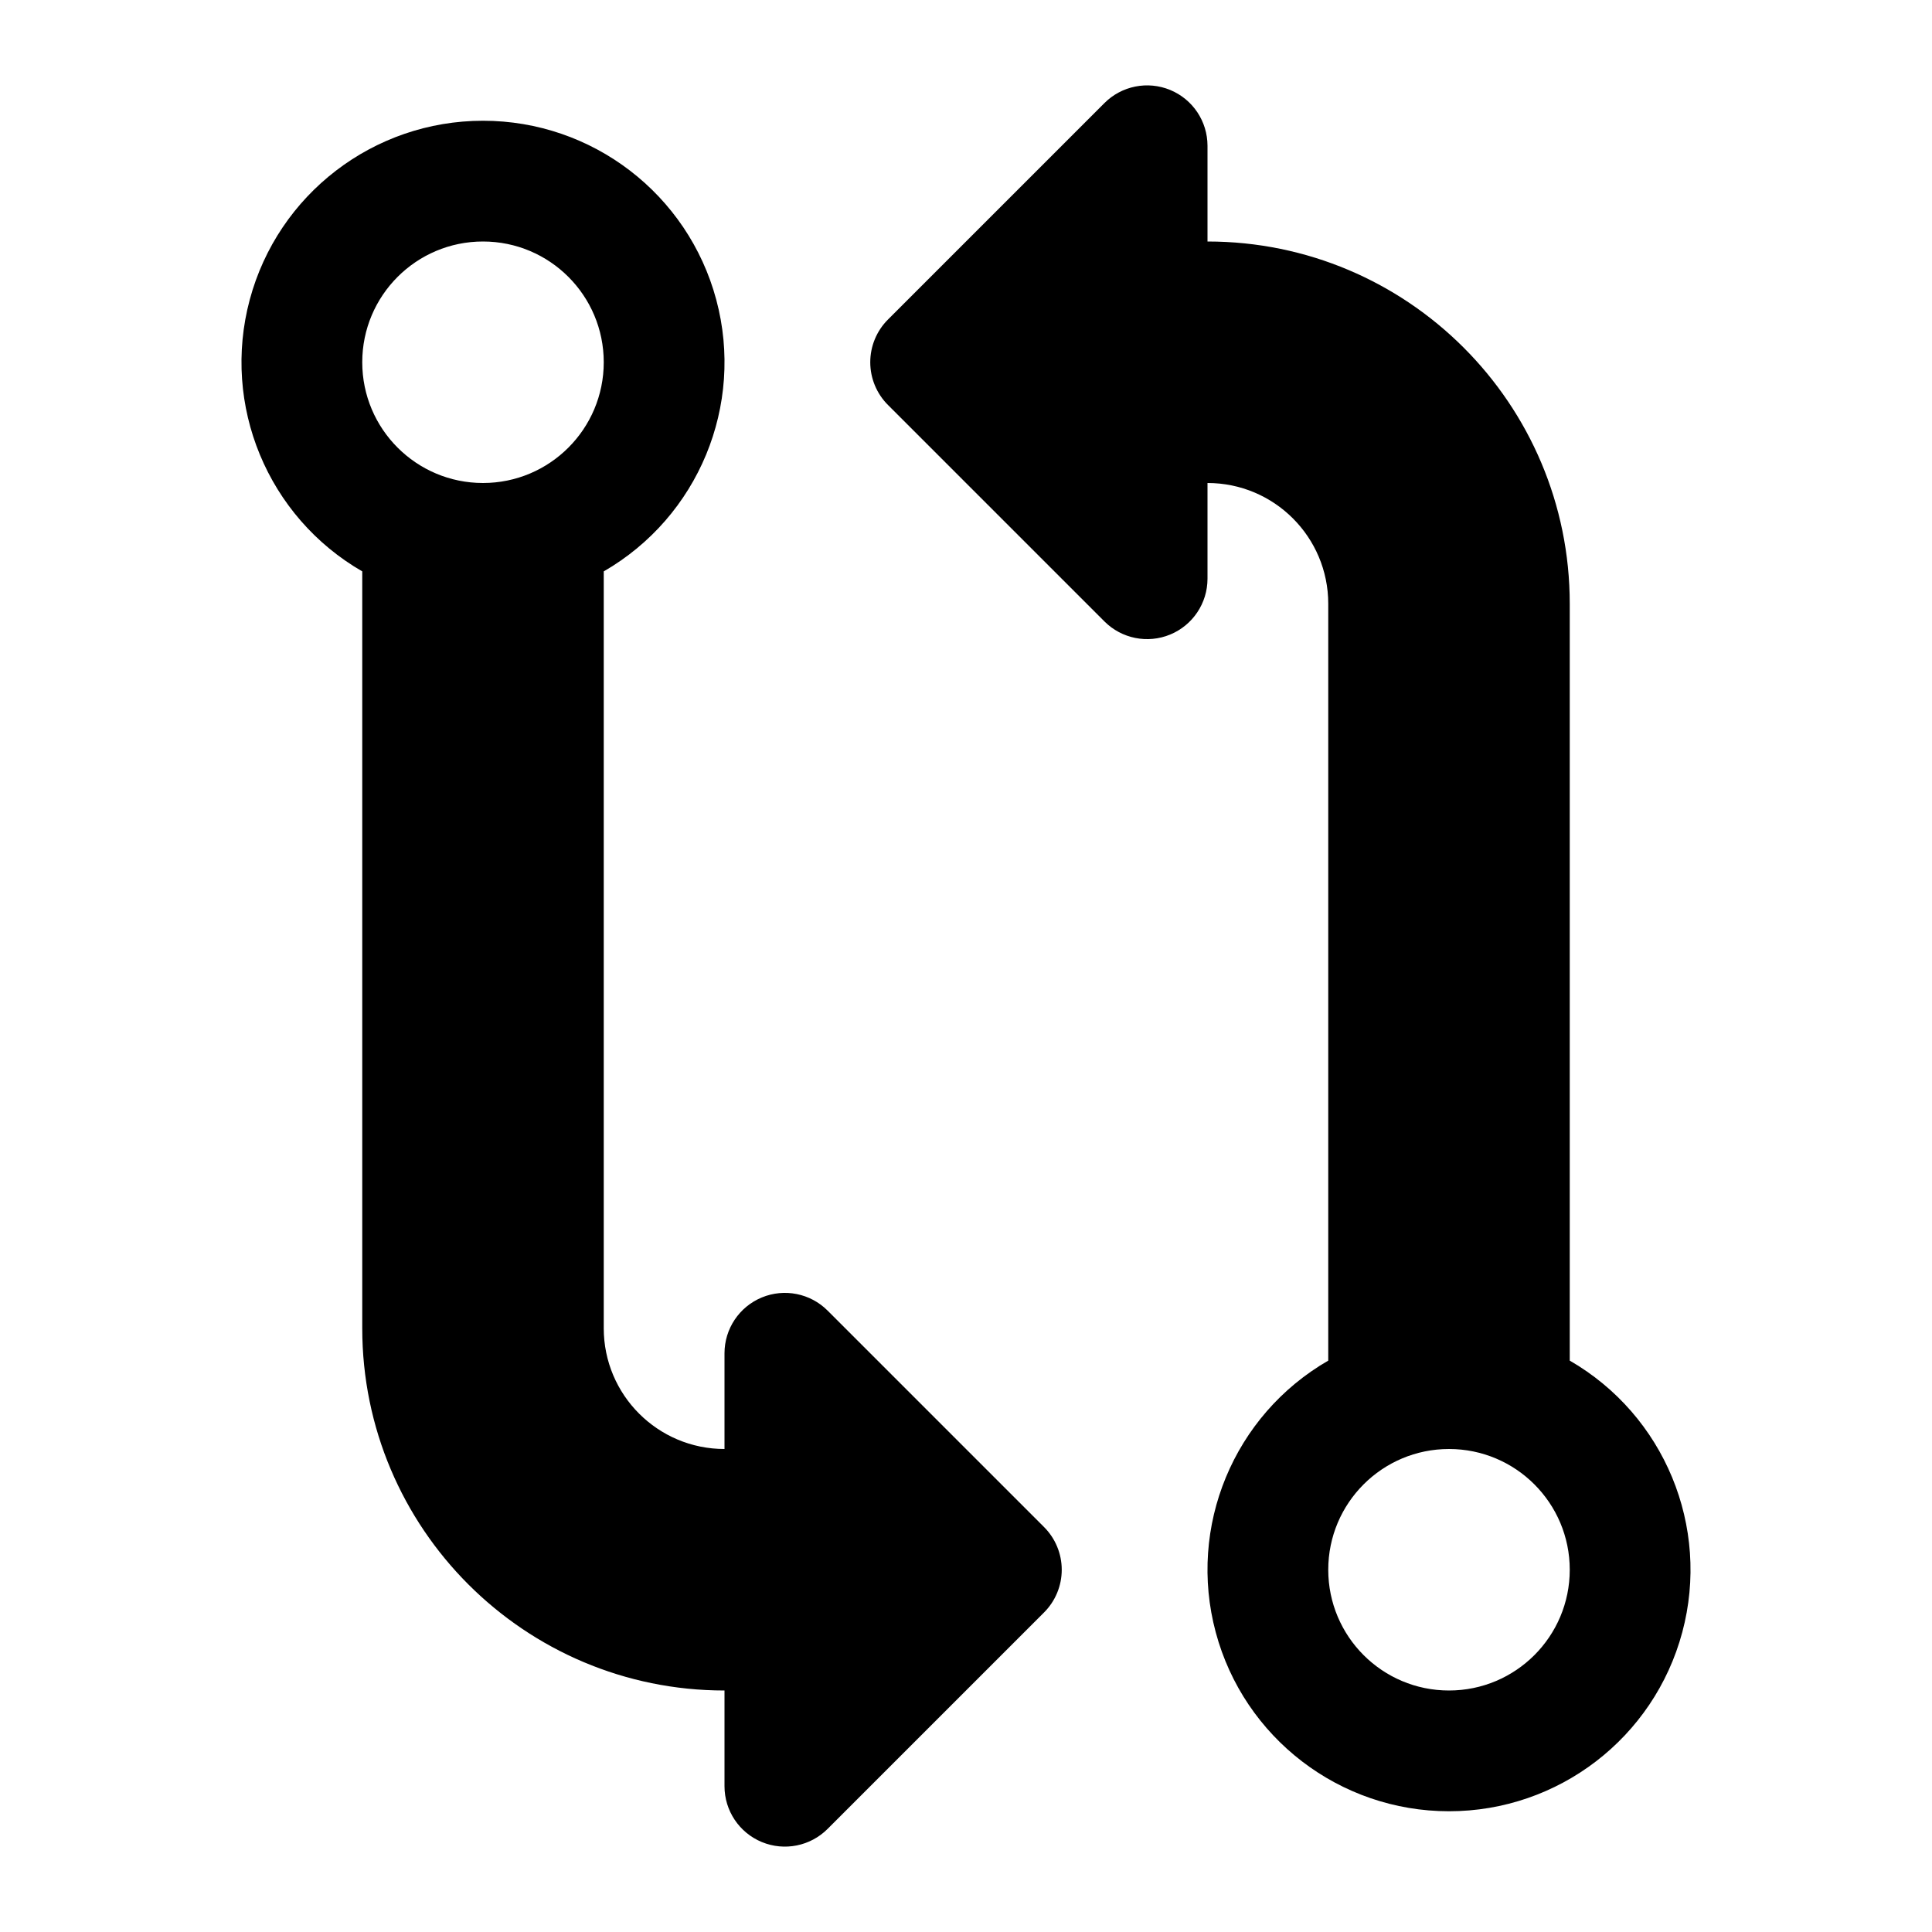
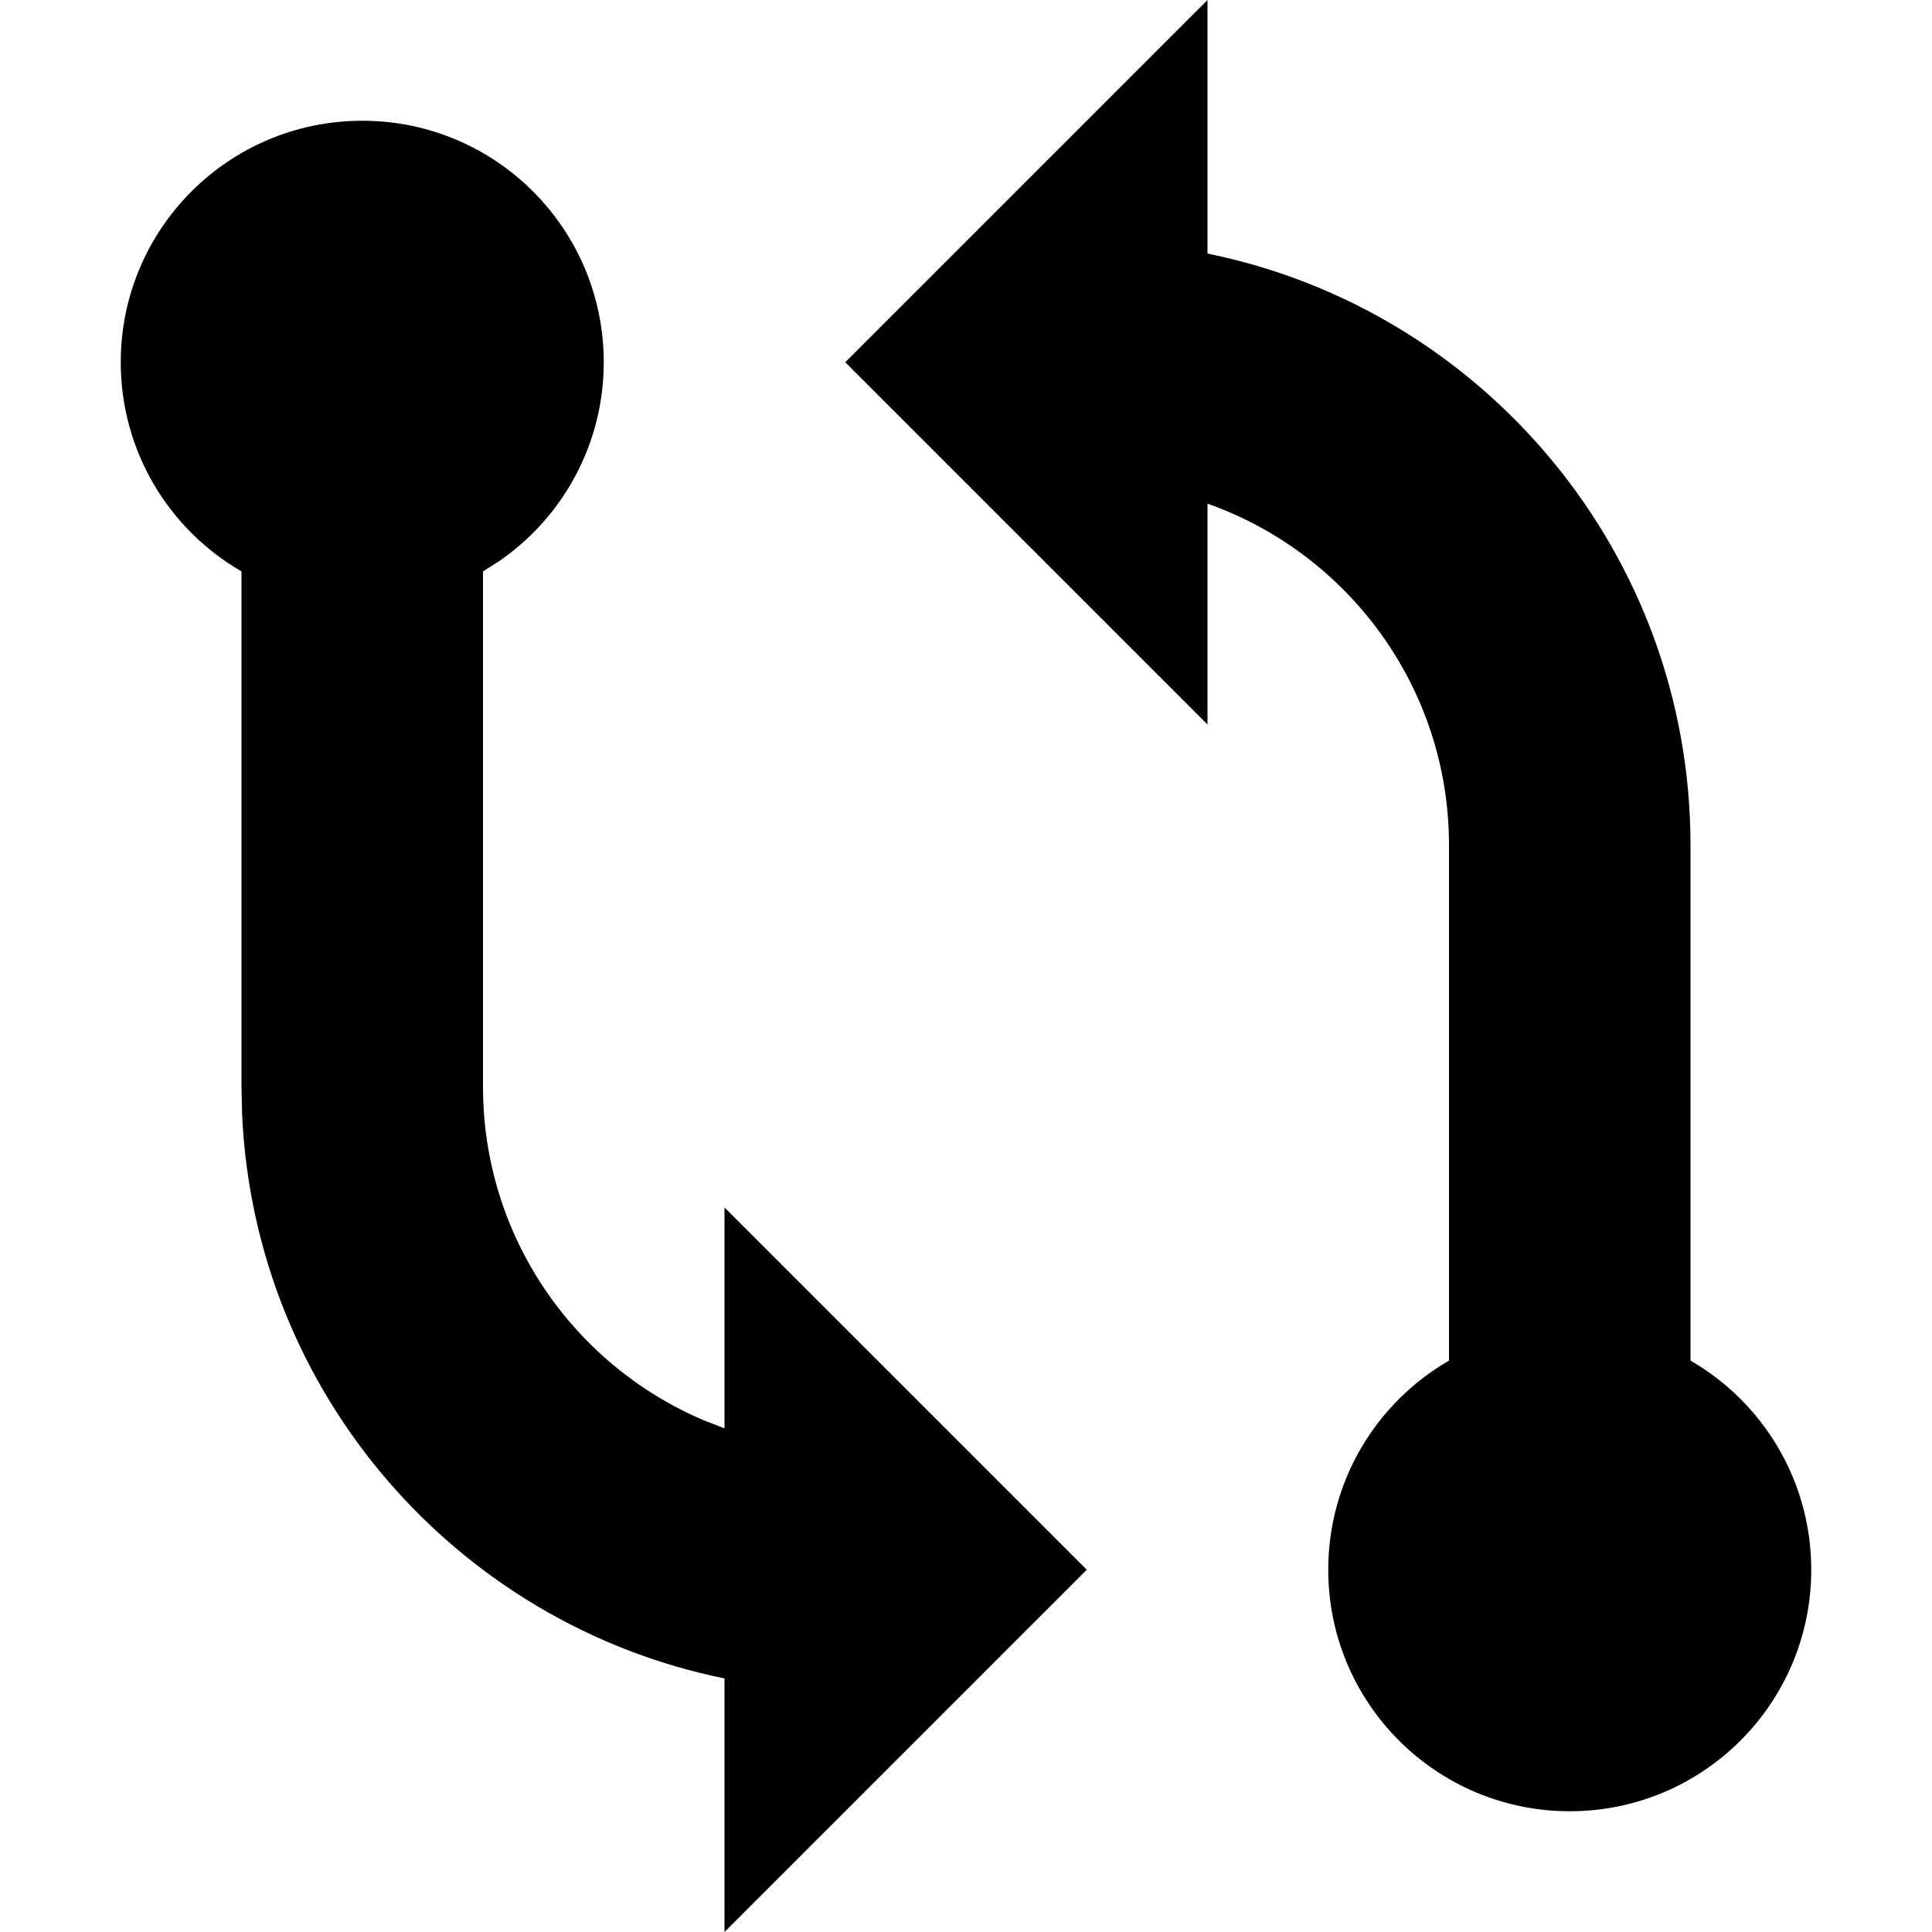
<svg xmlns="http://www.w3.org/2000/svg" width="16" height="16" viewBox="0 0 16 16">
-   <path d="M10 4v.793a.5.5 0 0 1-.854.353L7.354 3.354a.5.5 0 0 1 0-.708L9.146.854a.5.5 0 0 1 .854.353V2a3 3 0 0 1 3 3v6.268a2 2 0 1 1-2 0V5a1 1 0 0 0-1-1zm-4 8v-.793a.5.5 0 0 1 .854-.353l1.792 1.792a.5.5 0 0 1 0 .708l-1.792 1.792A.5.5 0 0 1 6 14.793V14a3 3 0 0 1-3-3V4.732a2 2 0 1 1 2 0V11a1 1 0 0 0 1 1zM4 4a1 1 0 1 0 0-2 1 1 0 0 0 0 2zm8 8a1 1 0 1 0 0 2 1 1 0 0 0 0-2z" fill="#000" fill-rule="nonzero" />
+   <path fill="#000000" fill-rule="evenodd" d="M3,1 C4.105,1 5,1.895 5,3 C5,3.683 4.657,4.287 4.134,4.647 L4,4.732 L4,9 C4,10.241 4.753,11.306 5.828,11.762 L6,11.829 L6,10 L9,13 L6,16 L6,13.9 C3.789,13.451 2.108,11.544 2.005,9.226 L2,9 L2,4.732 C1.402,4.387 1,3.74 1,3 C1,1.895 1.895,1 3,1 Z M10,0 L10,2.1 C12.282,2.563 14,4.581 14,7 L14,11.268 C14.598,11.613 15,12.26 15,13 C15,14.105 14.105,15 13,15 C11.895,15 11,14.105 11,13 C11,12.26 11.402,11.613 12,11.268 L12,7 C12,5.694 11.165,4.583 10,4.171 L10,6 L7,3 L10,0 Z" />
</svg>
